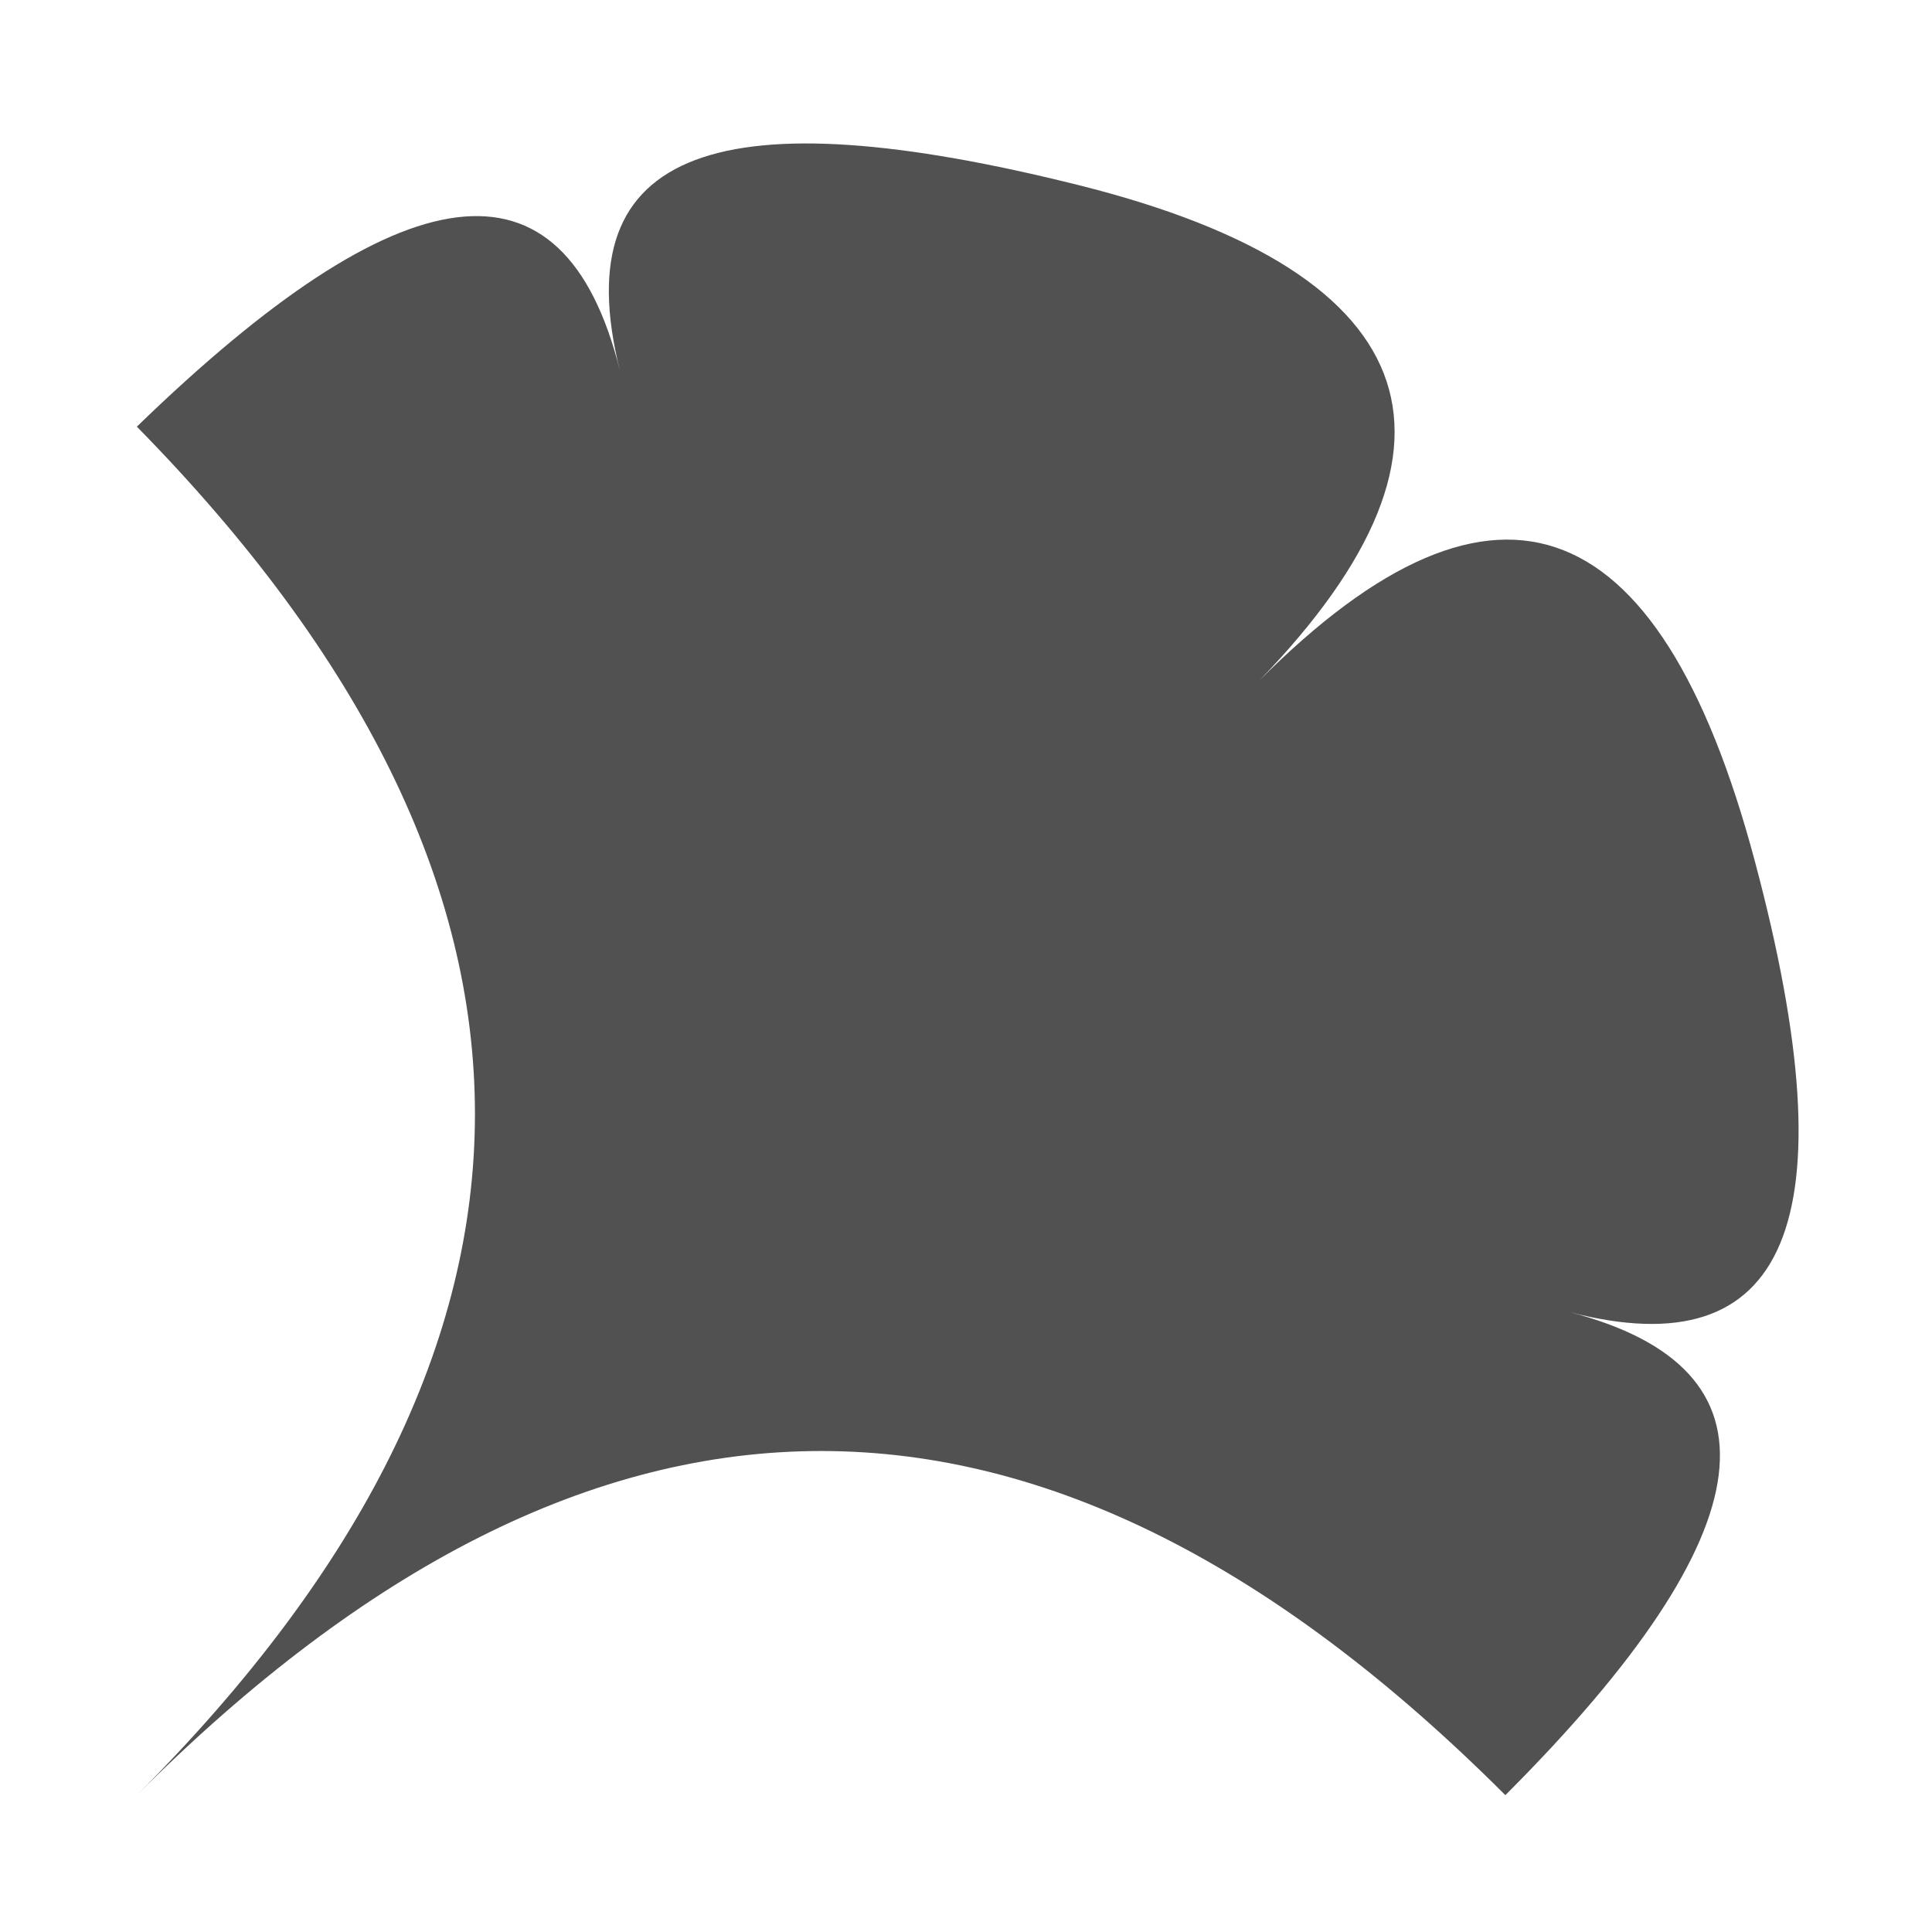
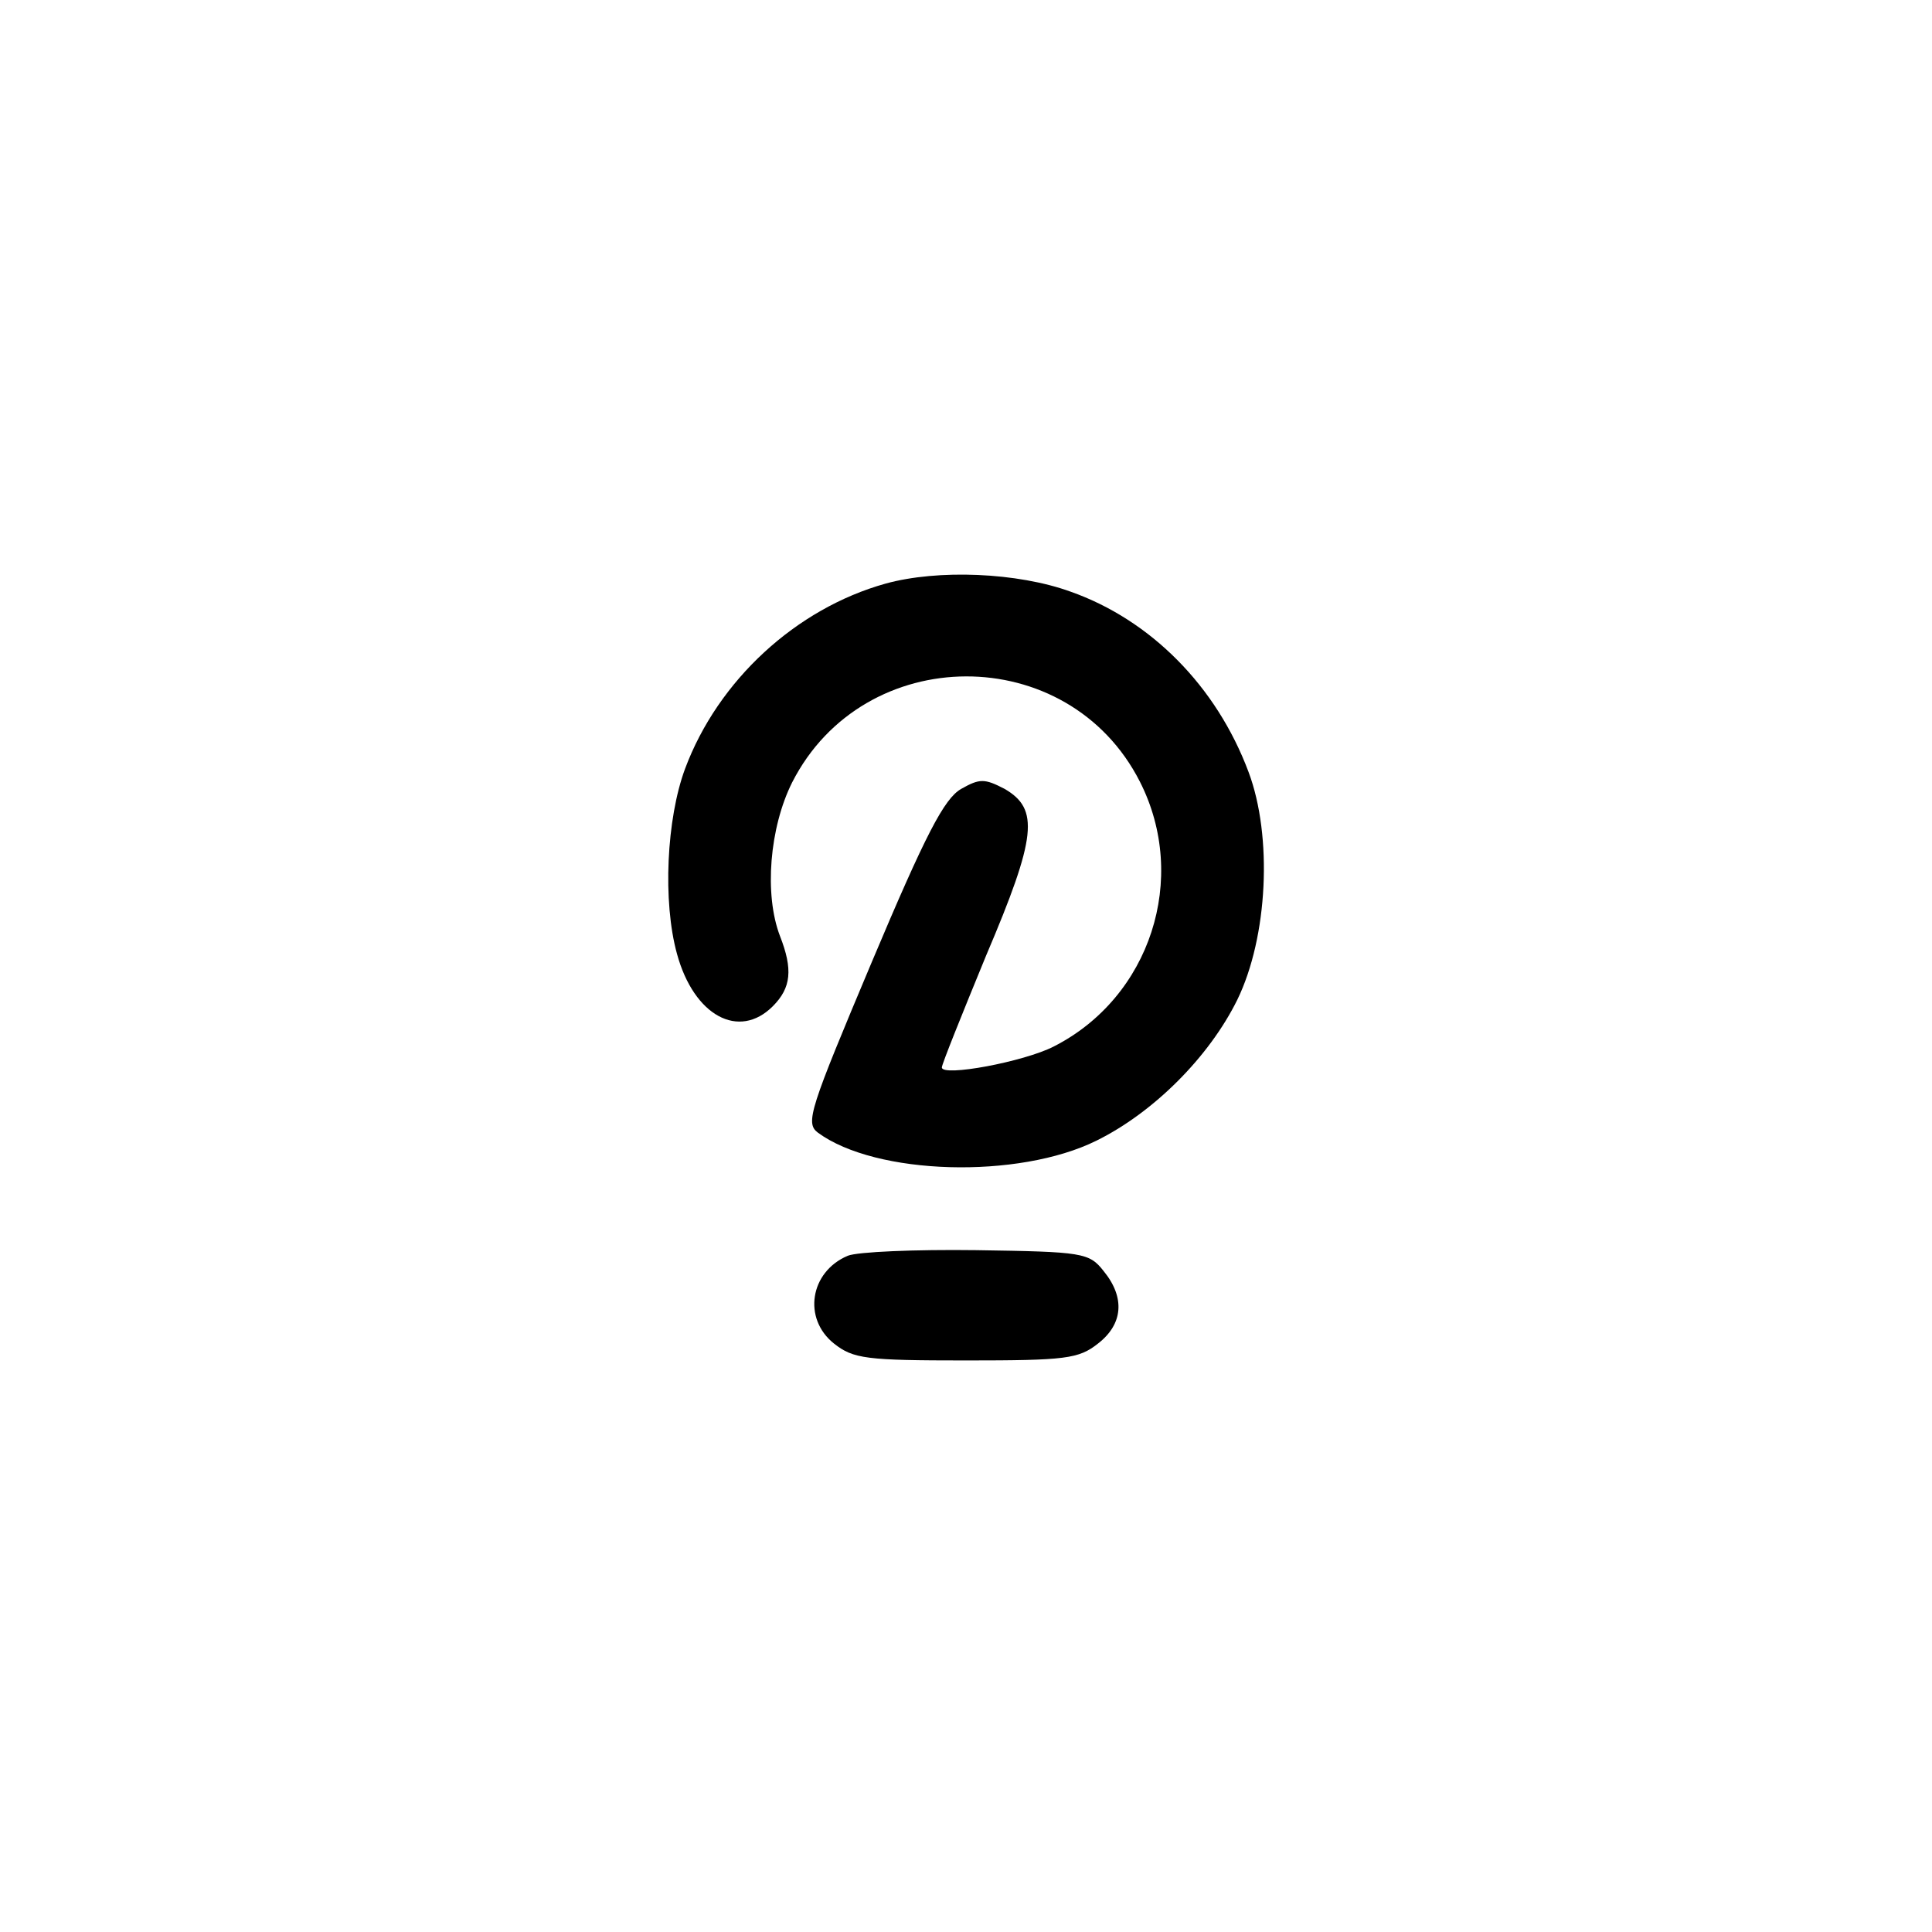
- <svg xmlns="http://www.w3.org/2000/svg" version="1.1" x="0px" y="0px" width="24px" height="24px" viewBox="0 0 24 24">
-   <style type="text/css">
- 	.st0{fill:#515151;}
- </style>
-   <path class="st0" d="M1.7,22.3c5.7-5.7,11.3-5.7,17,0c3.3-3.3,3.5-5.3,0.8-6c2.7,0.7,3.5-1.1,2.3-5.6s-3.3-5.2-6.3-2.1  c3-3,2.3-5.2-2.1-6.3S7,1.8,7.7,4.6C7,1.8,5,2.1,1.7,5.3C7.3,11,7.3,16.7,1.7,22.3" />
+ <svg xmlns="http://www.w3.org/2000/svg" version="1.0" width="600pt" height="600pt" viewBox="0 0 600 600" preserveAspectRatio="xMidYMid meet">
+   <g transform="translate(0,600) scale(0.25,-0.25)" fill="#000000" stroke="none">
+     <path d="M1100 1675 c-111 -31 -208 -120 -249 -230 -23 -62 -28 -165 -10 -230 21 -77 77 -107 119 -65 23 23 25 46 9 87 -20 52 -13 135 15 191 89 175 343 176 432 1 61 -120 13 -268 -107 -329 -37 -19 -139 -38 -139 -26 0 4 25 66 55 139 63 148 66 182 23 207 -25 13 -31 13 -54 0 -21 -12 -44 -56 -111 -215 -77 -183 -83 -200 -67 -212 72 -53 249 -58 346 -10 71 35 140 104 175 175 38 78 44 203 14 283 -40 107 -122 189 -221 224 -66 24 -165 28 -230 10z" />
+     <path d="M1053 840 c-47 -20 -56 -78 -17 -109 24 -19 40 -21 164 -21 124 0 140 2 164 21 31 24 34 57 7 90 -18 23 -26 24 -158 26 -76 1 -148 -2 -160 -7z" />
+   </g>
</svg>
